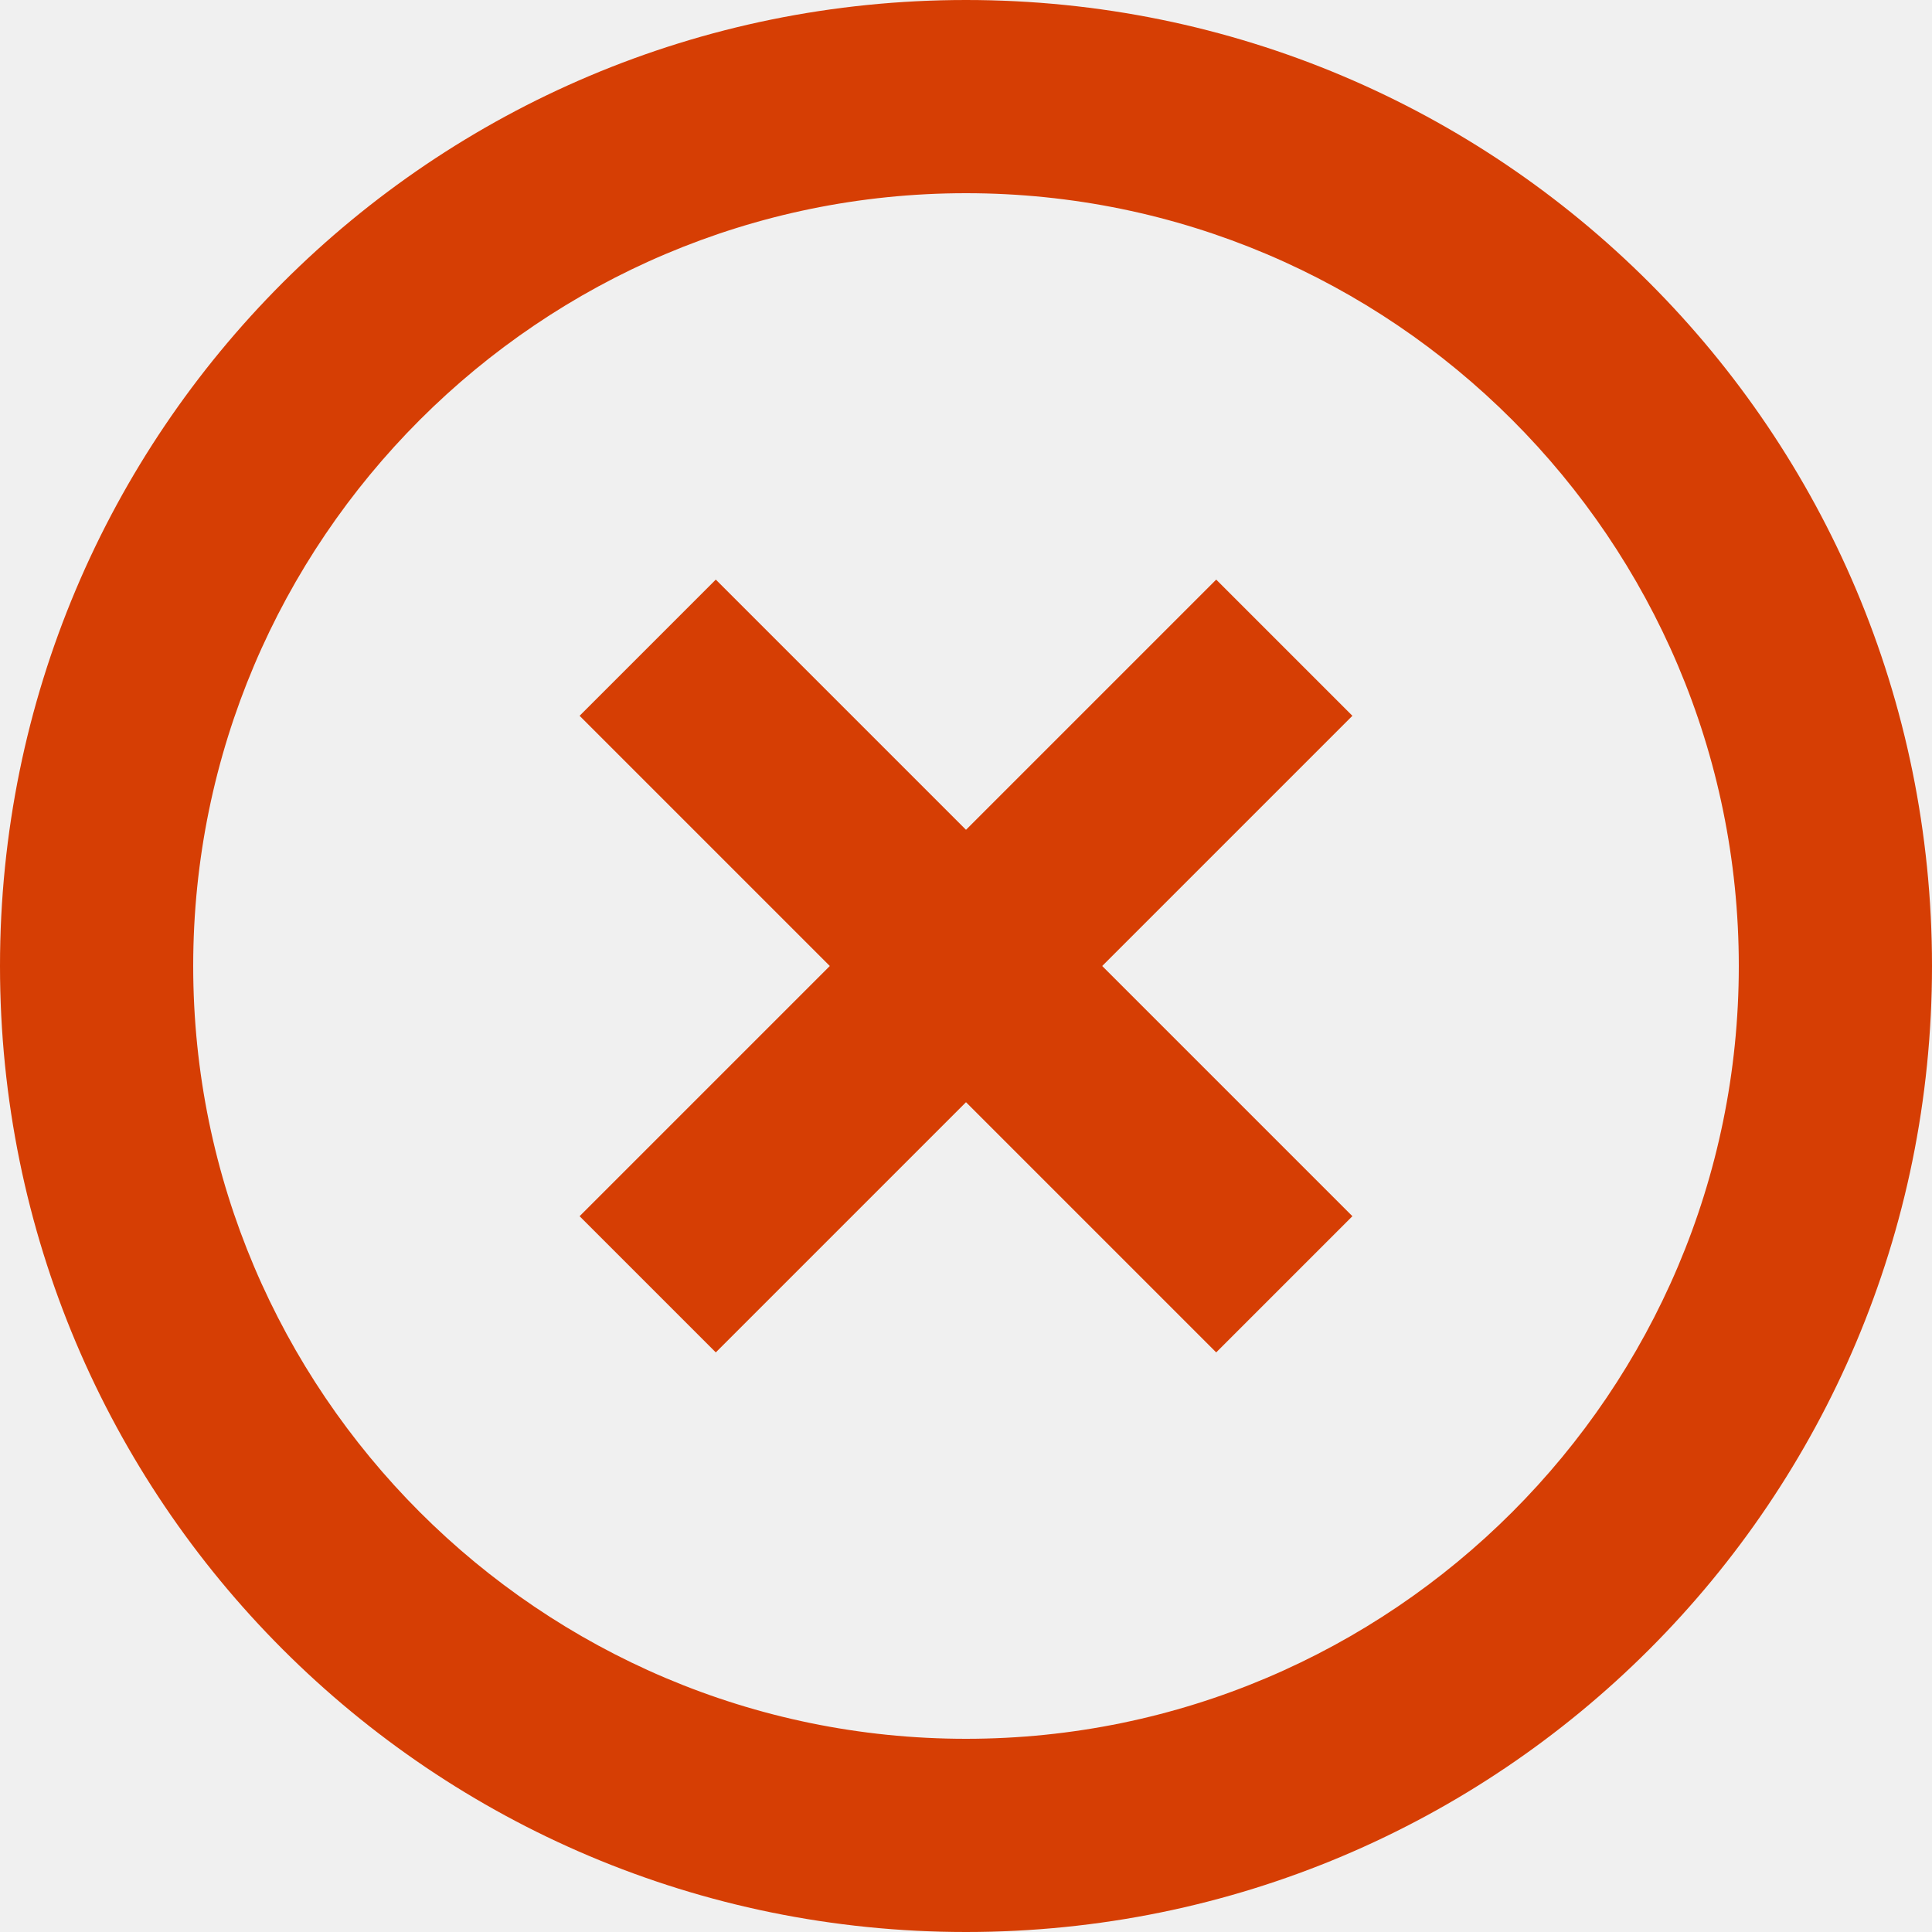
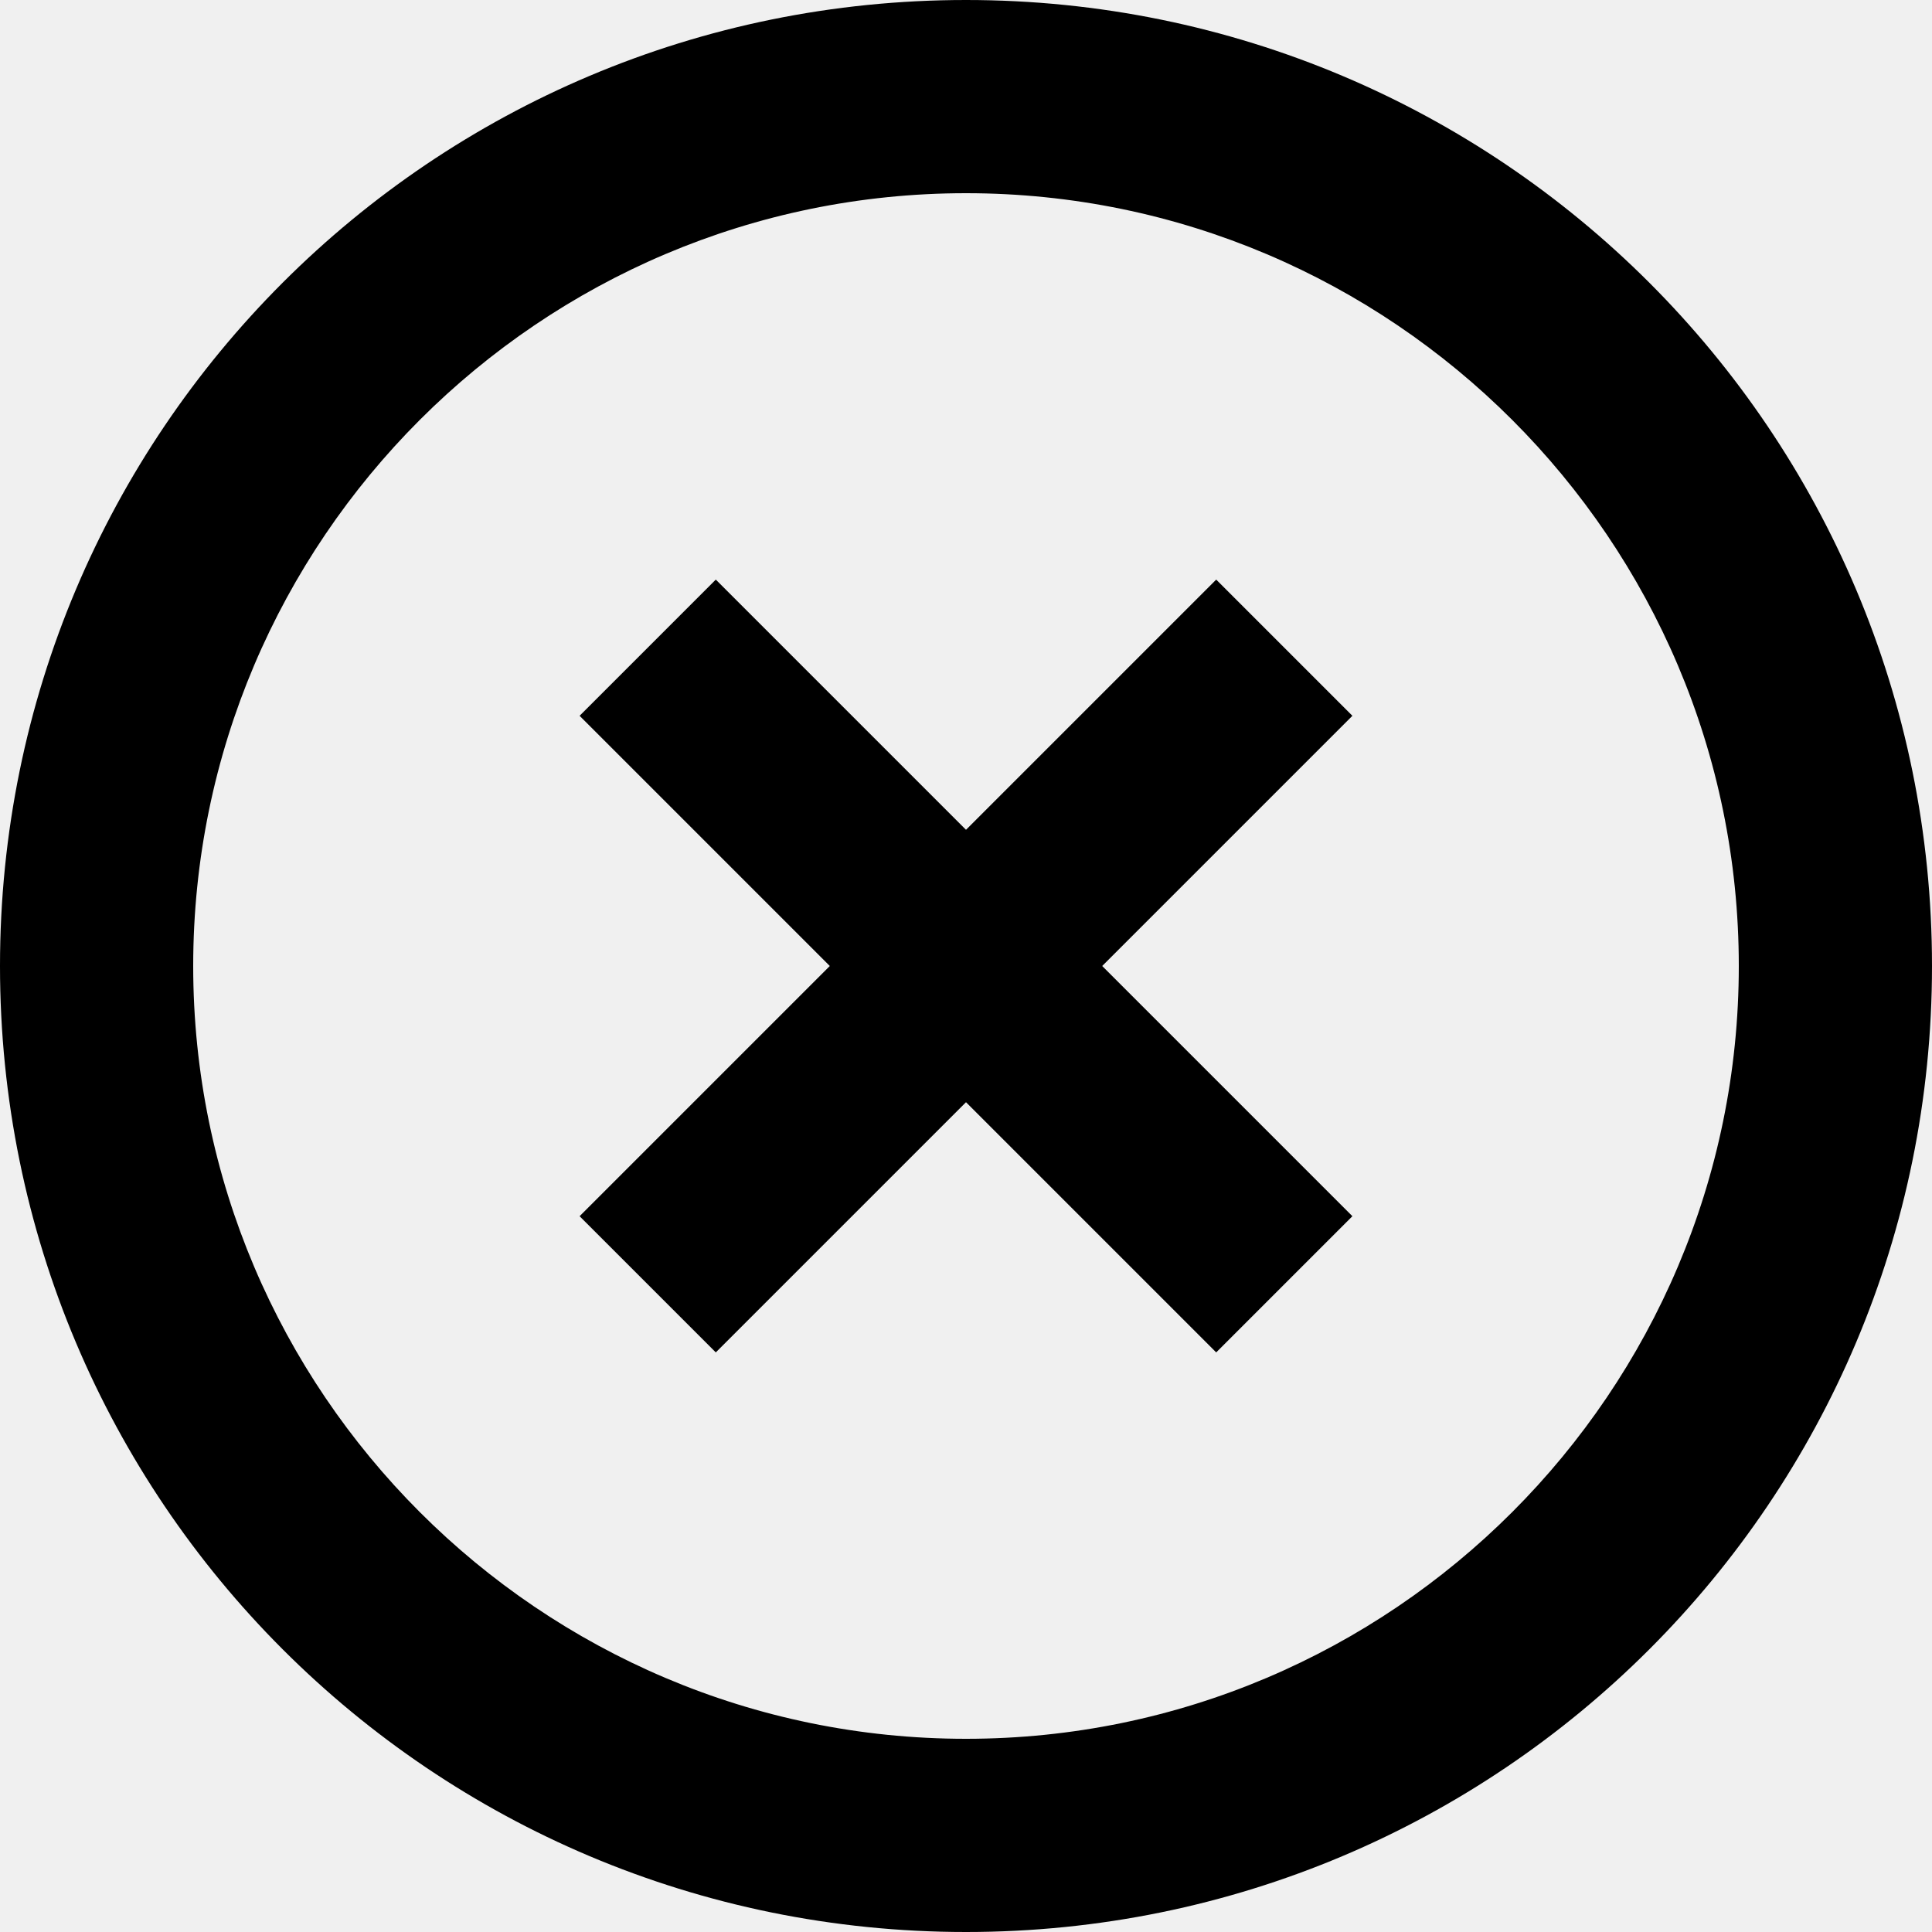
- <svg xmlns="http://www.w3.org/2000/svg" xmlns:xlink="http://www.w3.org/1999/xlink" width="24px" height="24px" viewBox="0 0 24 24" version="1.1">
-   <defs>
-     <path d="M15.108,7.2 L12,10.308 L8.892,7.2 L7.2,8.892 L10.308,12 L7.2,15.108 L8.892,16.8 L12,13.692 L15.108,16.8 L16.8,15.108 L13.692,12 L16.8,8.892 L15.108,7.2 Z M12,0 C5.364,0 0,5.364 0,12 C0,18.636 5.364,24 12,24 C18.636,24 24,18.636 24,12 C24,5.364 18.636,0 12,0 Z M12,21.6 C6.708,21.6 2.4,17.292 2.4,12 C2.4,6.708 6.708,2.4 12,2.4 C17.292,2.4 21.6,6.708 21.6,12 C21.6,17.292 17.292,21.6 12,21.6 Z" id="path-1" />
-   </defs>
-   <g id="Symbols" stroke="none" stroke-width="1" fill="none" fill-rule="evenodd">
-     <g id="reject">
-       <mask id="mask-2" fill="white">
-         <use xlink:href="#path-1" />
-       </mask>
-       <use id="shape" fill="#D63E04" xlink:href="#path-1" />
-     </g>
-   </g>
+ <svg xmlns="http://www.w3.org/2000/svg" width="24px" height="24px" viewBox="0 0 24 24" version="1.1">
+   <path d="M15.108,7.2 L12,10.308 L8.892,7.2 L7.2,8.892 L10.308,12 L7.2,15.108 L8.892,16.8 L12,13.692 L15.108,16.8 L16.8,15.108 L13.692,12 L16.8,8.892 L15.108,7.2 Z M12,0 C5.364,0 0,5.364 0,12 C0,18.636 5.364,24 12,24 C18.636,24 24,18.636 24,12 C24,5.364 18.636,0 12,0 Z M12,21.6 C6.708,21.6 2.4,17.292 2.4,12 C2.4,6.708 6.708,2.4 12,2.4 C17.292,2.4 21.6,6.708 21.6,12 C21.6,17.292 17.292,21.6 12,21.6 Z" id="reject-1" />
</svg>
